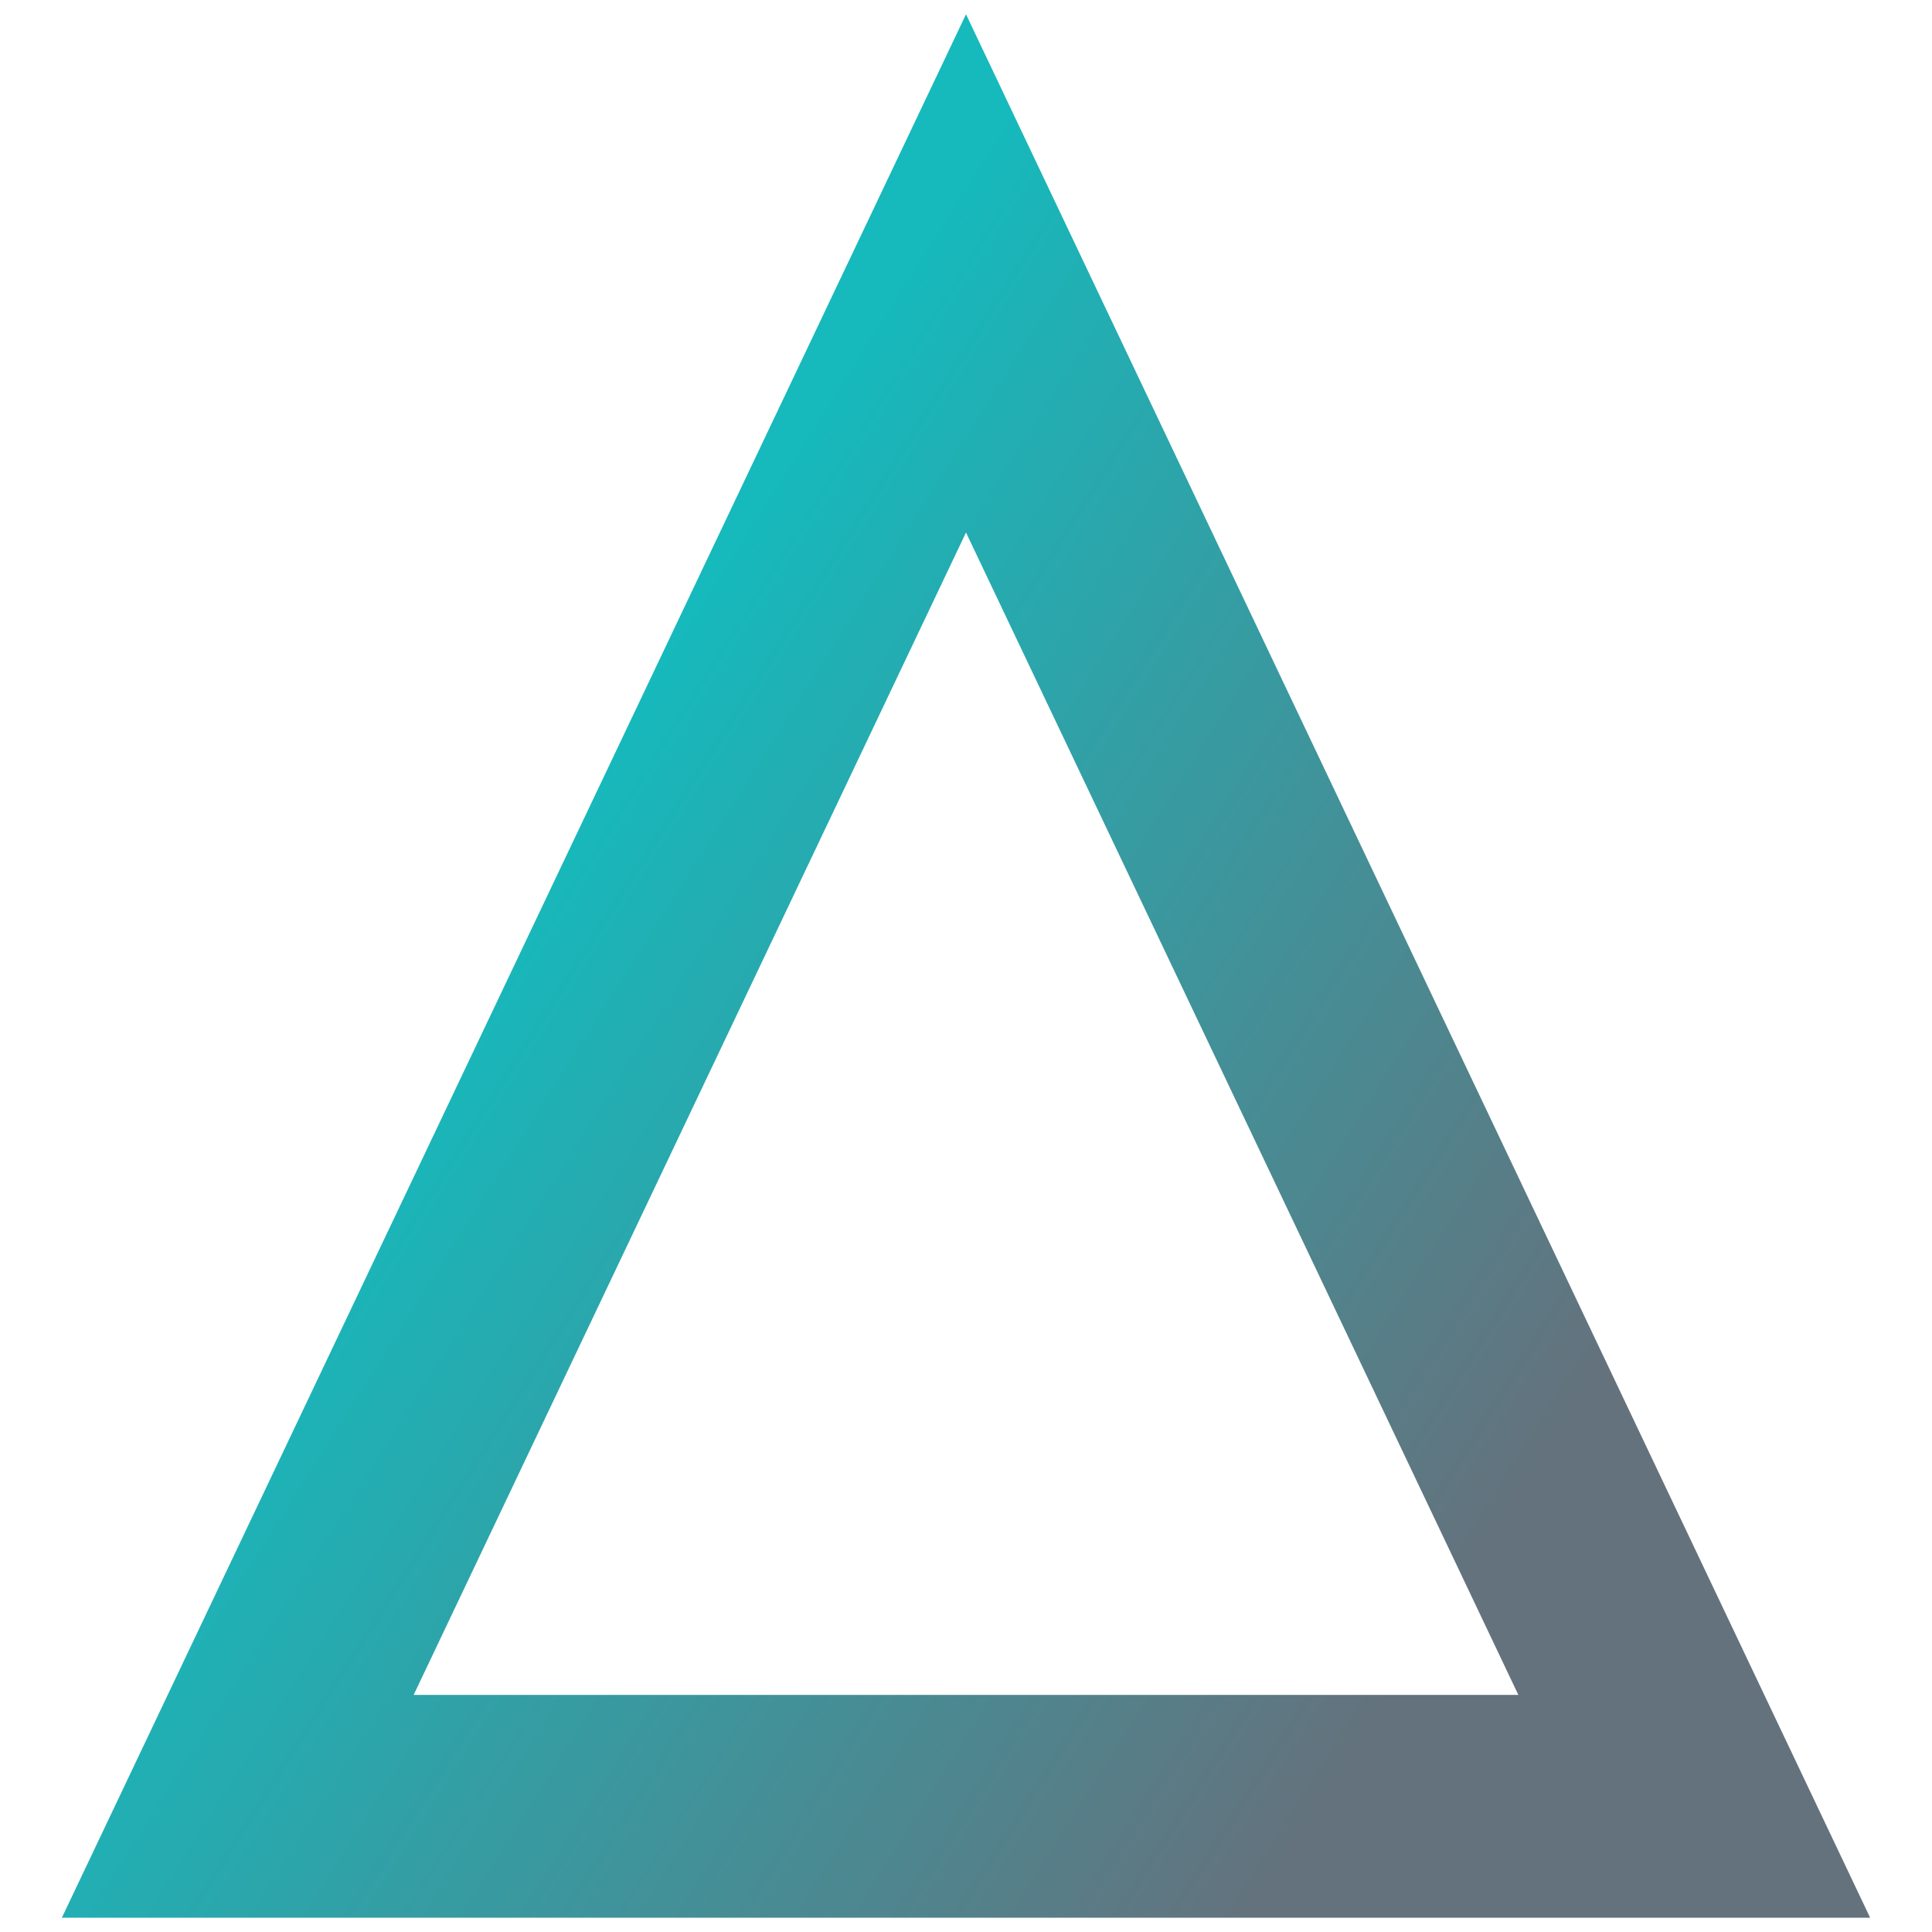
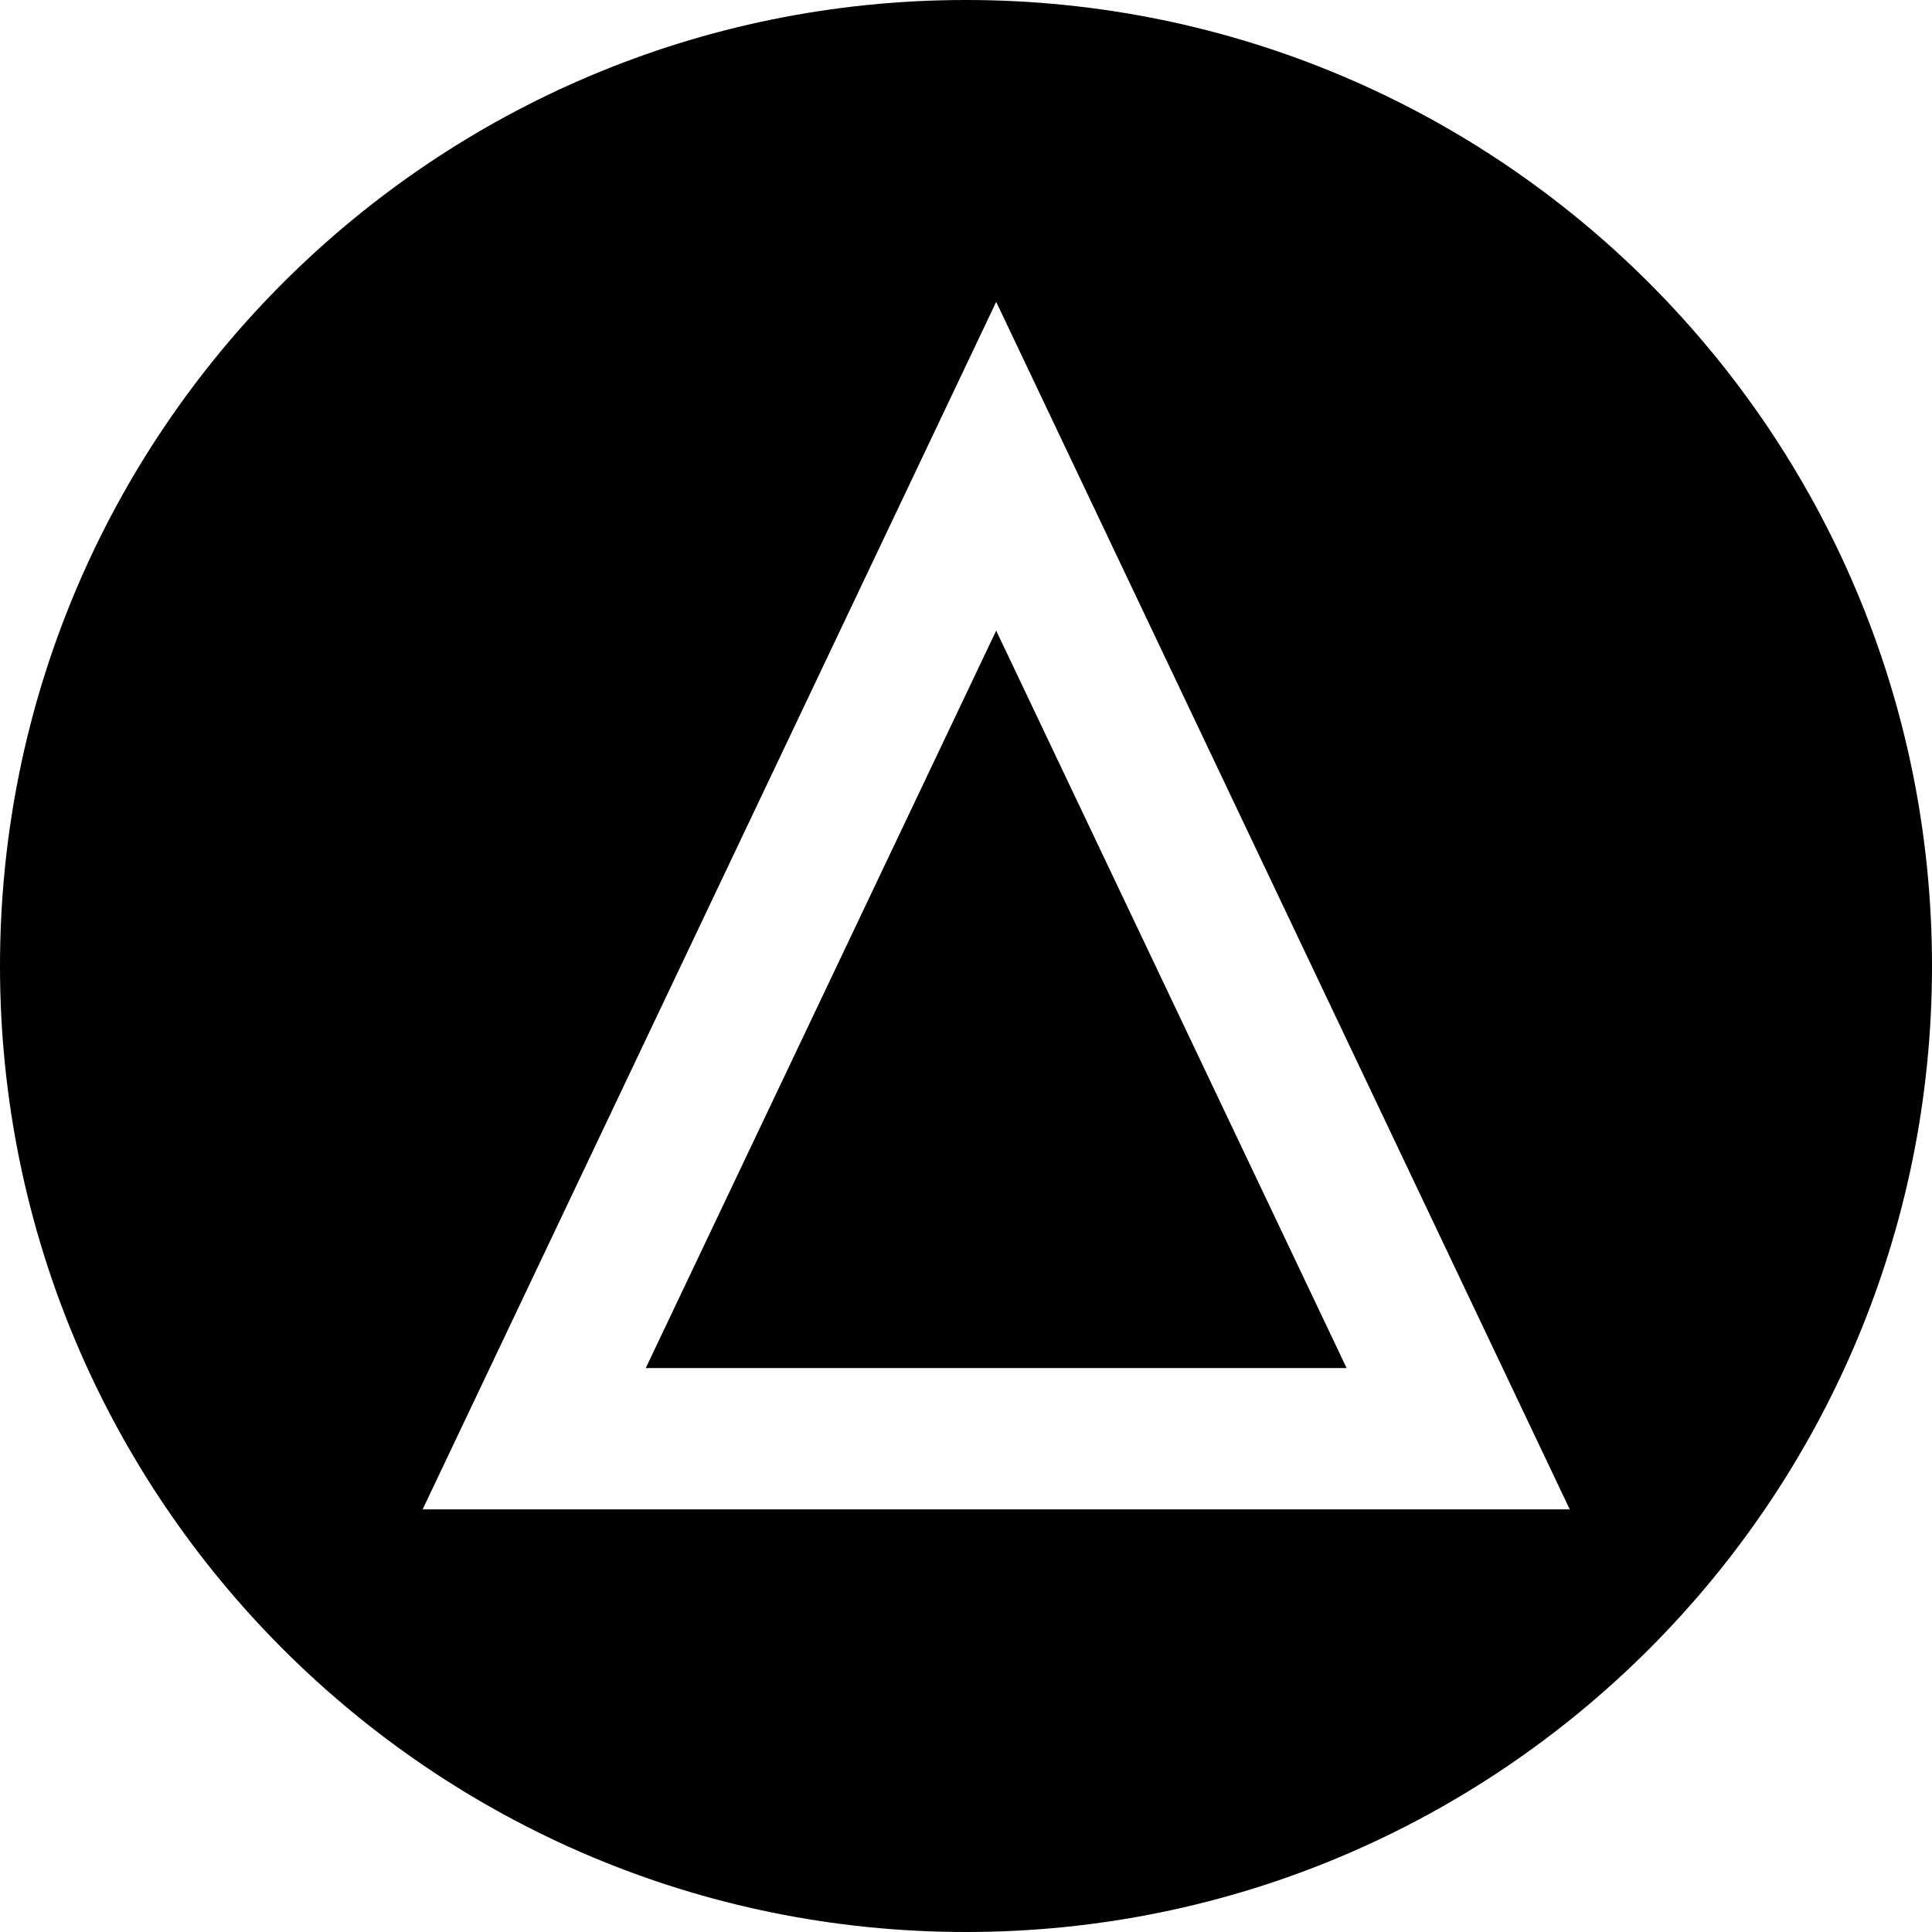
- <svg xmlns="http://www.w3.org/2000/svg" version="1.1" id="Layer_1" x="0px" y="0px" viewBox="1000 -1000 2500 2500" style="enable-background:new 1000 -1000 2500 2500;" xml:space="preserve">
-   <linearGradient id="SVGID_1_" gradientUnits="userSpaceOnUse" x1="1618.408" y1="220.441" x2="2904.945" y2="1036.222">
-     <stop offset="0" style="stop-color:#16B9BC" />
-     <stop offset="1" style="stop-color:#64727D" />
-   </linearGradient>
-   <path style="fill:url(#SVGID_1_);" d="M2250-310.924l714.729,1504.113H1535.271L2250-310.924 M2250-981.527L1080.049,1481.527  h2339.902L2250-981.527z" />
+ <svg xmlns="http://www.w3.org/2000/svg" viewBox="0 0 32 32">
+   <path d="M16 32C7.163 32 0 24.837 0 16S7.163 0 16 0s16 7.163 16 16-7.163 16-16 16zm.5-27L7 25h19L16.5 5zm0 5.445l5.804 12.214H10.696L16.5 10.445z" />
</svg>
